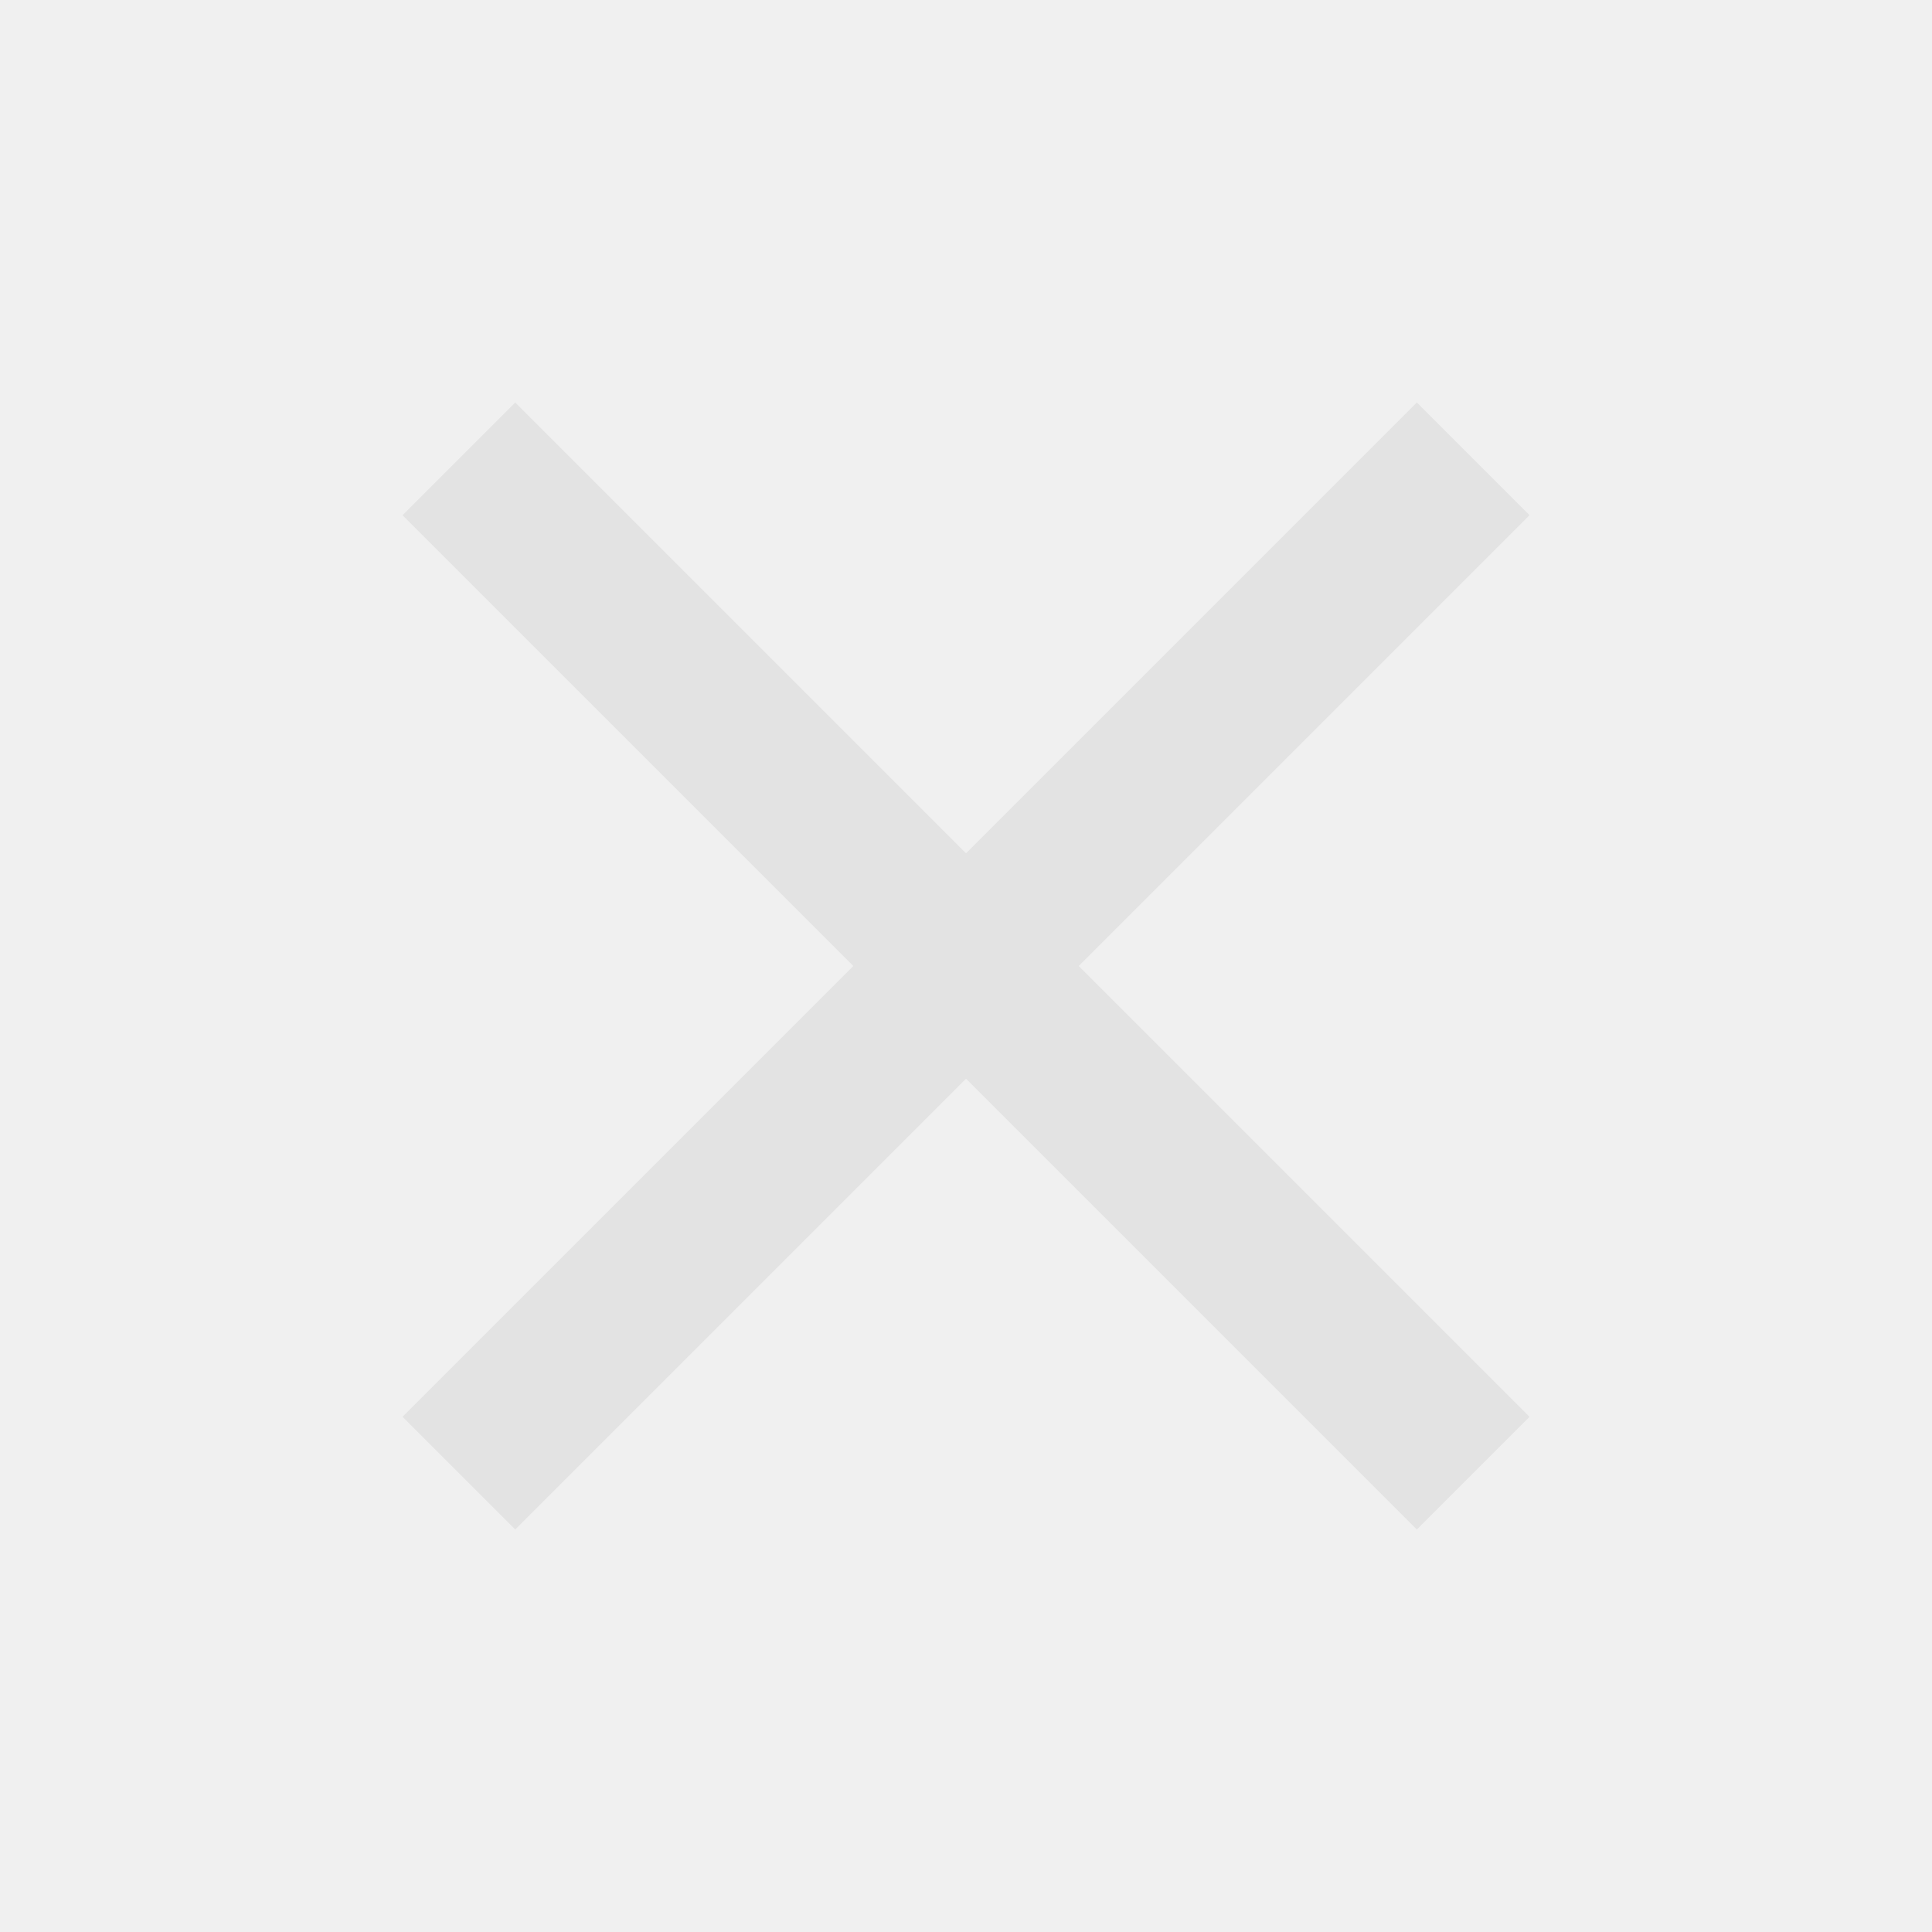
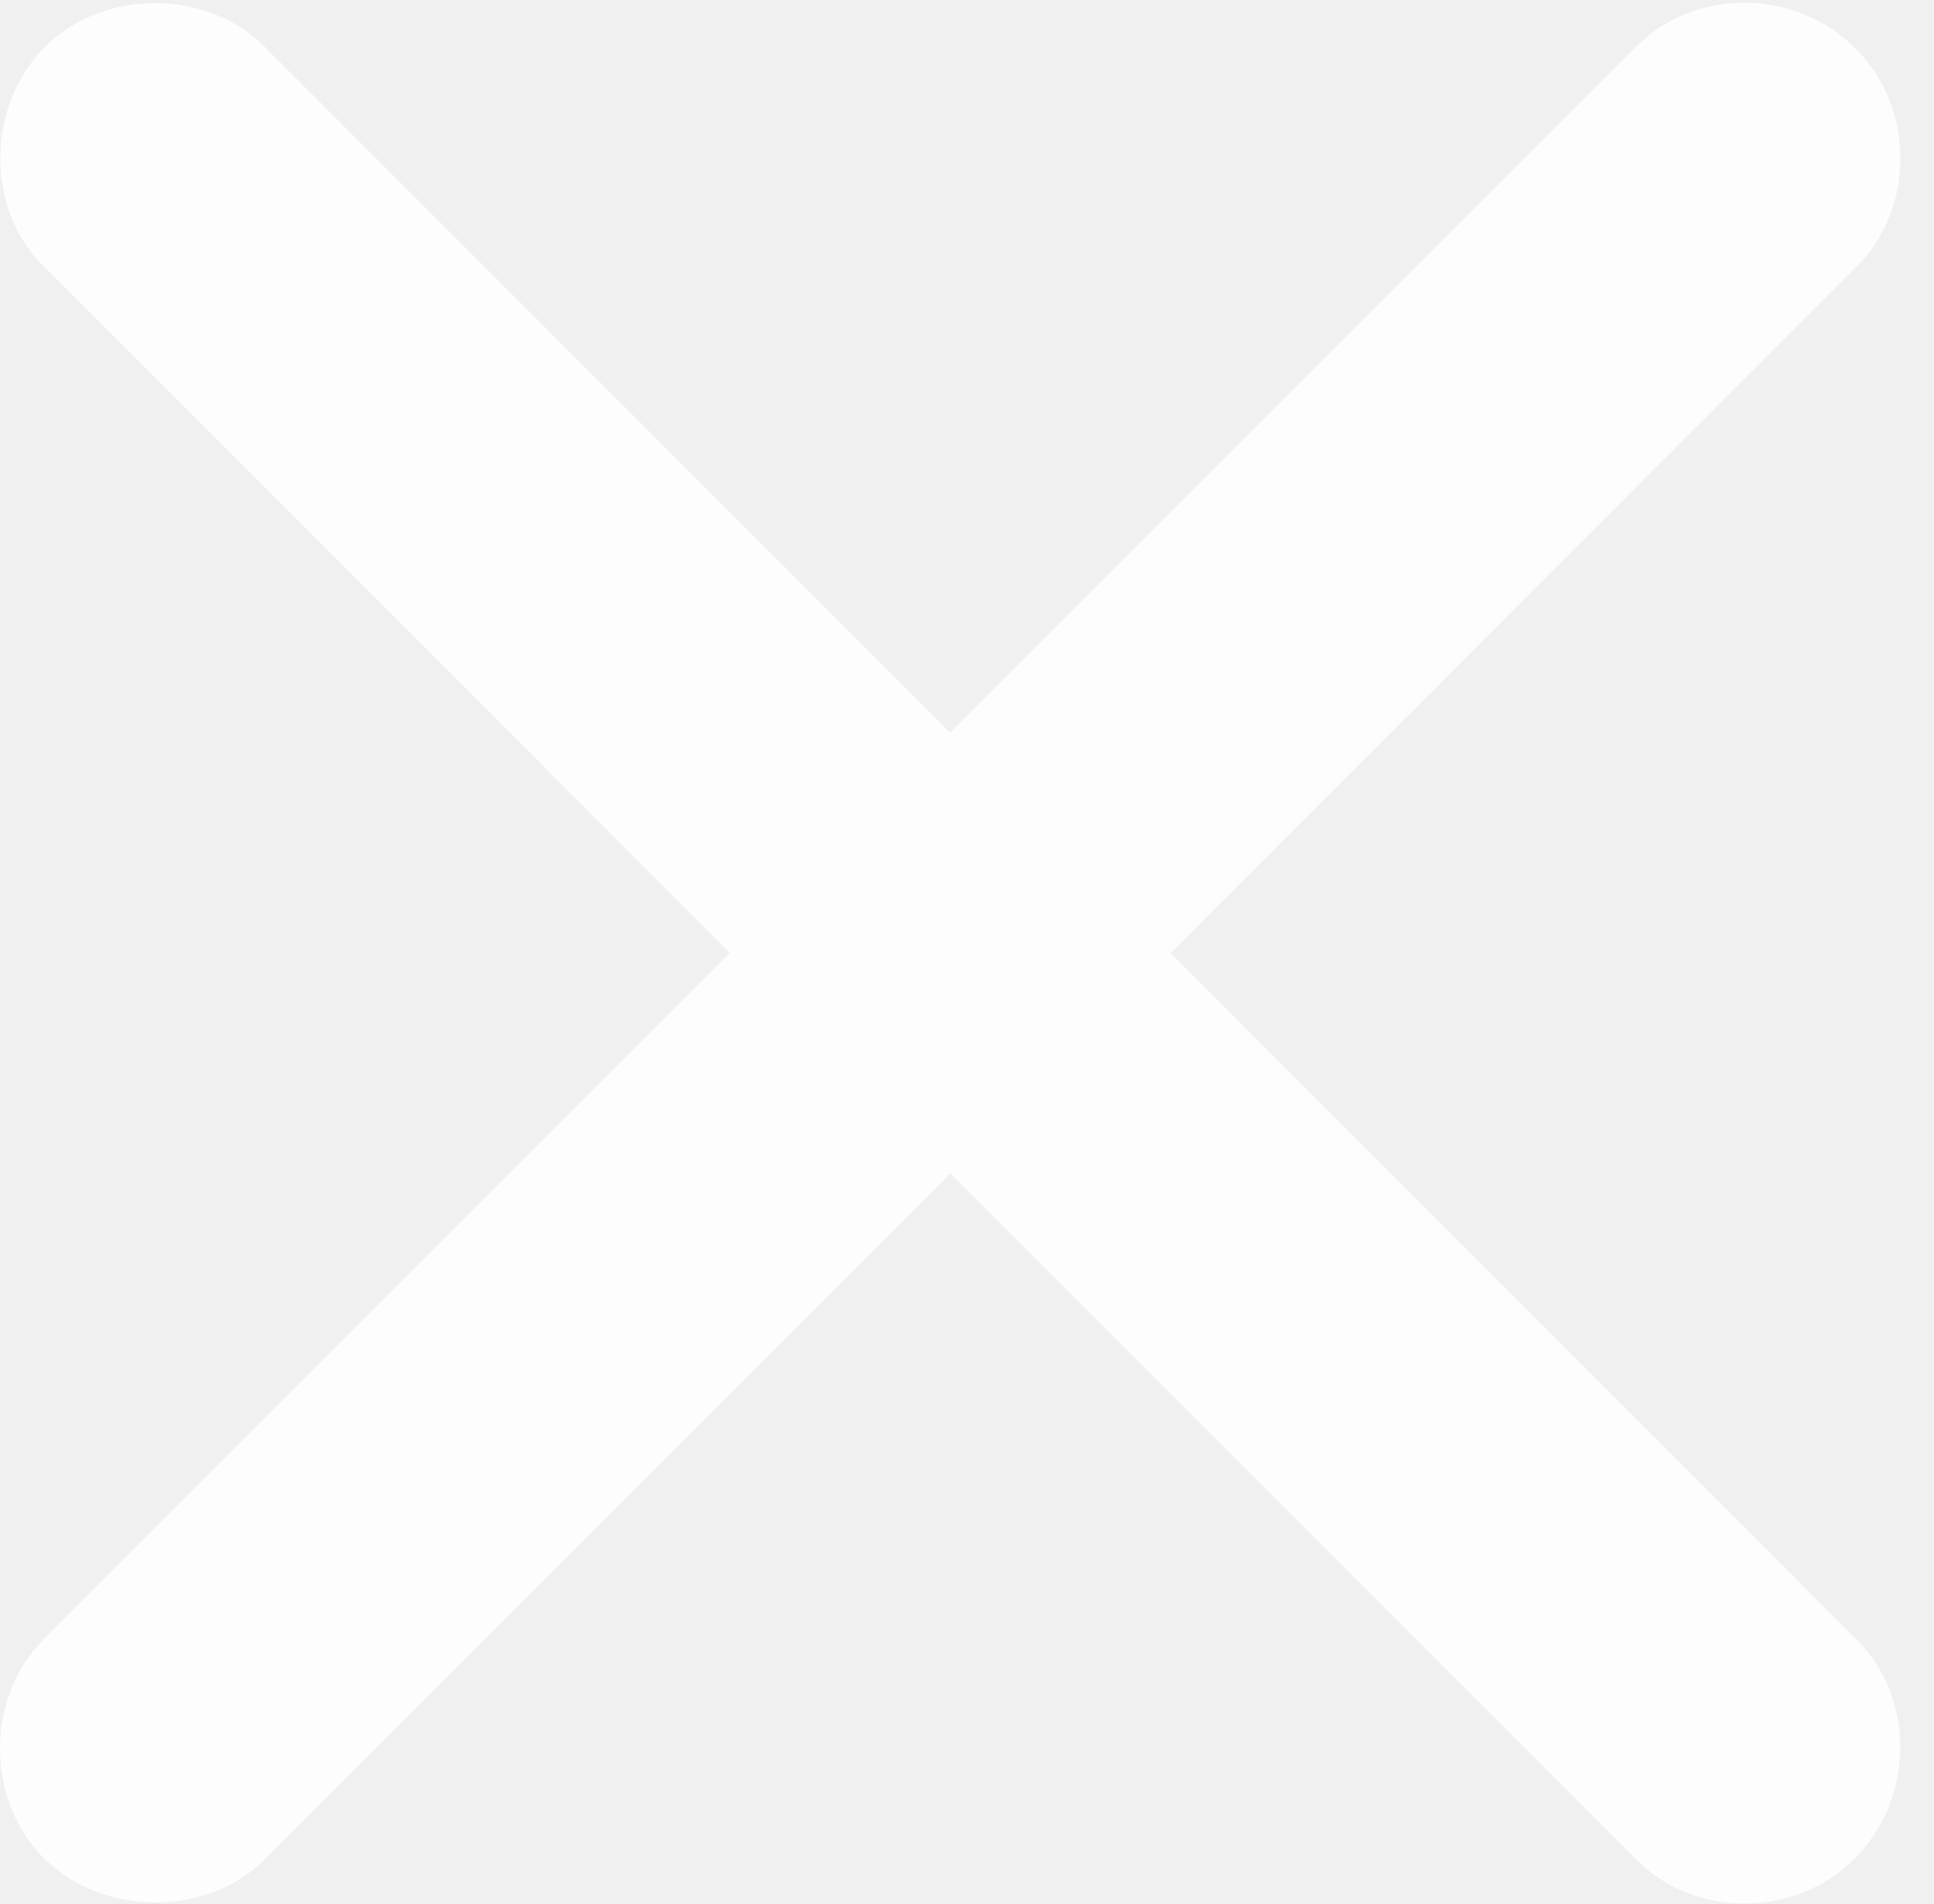
- <svg xmlns="http://www.w3.org/2000/svg" height="24px" viewBox="0 -960 960 960" width="24px" fill="#e3e3e3">
-   <path d="m256-200-56-56 224-224-224-224 56-56 224 224 224-224 56 56-224 224 224 224-56 56-224-224-224 224Z" />
+ <svg xmlns="http://www.w3.org/2000/svg" version="1.1" viewBox="0 0 20.95 20.618">
+   <g>
+     <rect height="20.618" opacity="0" width="20.95" x="0" y="0" />
+     <path d="M17.731 0.499L0.465 17.765C-0.15 18.38-0.165 19.493 0.48 20.133C1.129 20.768 2.247 20.753 2.853 20.153L20.113 2.887C20.748 2.252 20.748 1.163 20.094 0.519C19.445-0.126 18.366-0.135 17.731 0.499ZM20.113 17.76L2.853 0.494C2.242-0.111 1.129-0.135 0.48 0.514C-0.16 1.168-0.145 2.272 0.465 2.877L17.731 20.148C18.361 20.778 19.454 20.778 20.094 20.128C20.743 19.474 20.748 18.39 20.113 17.76Z" fill="white" fill-opacity="0.85" />
+   </g>
</svg>
